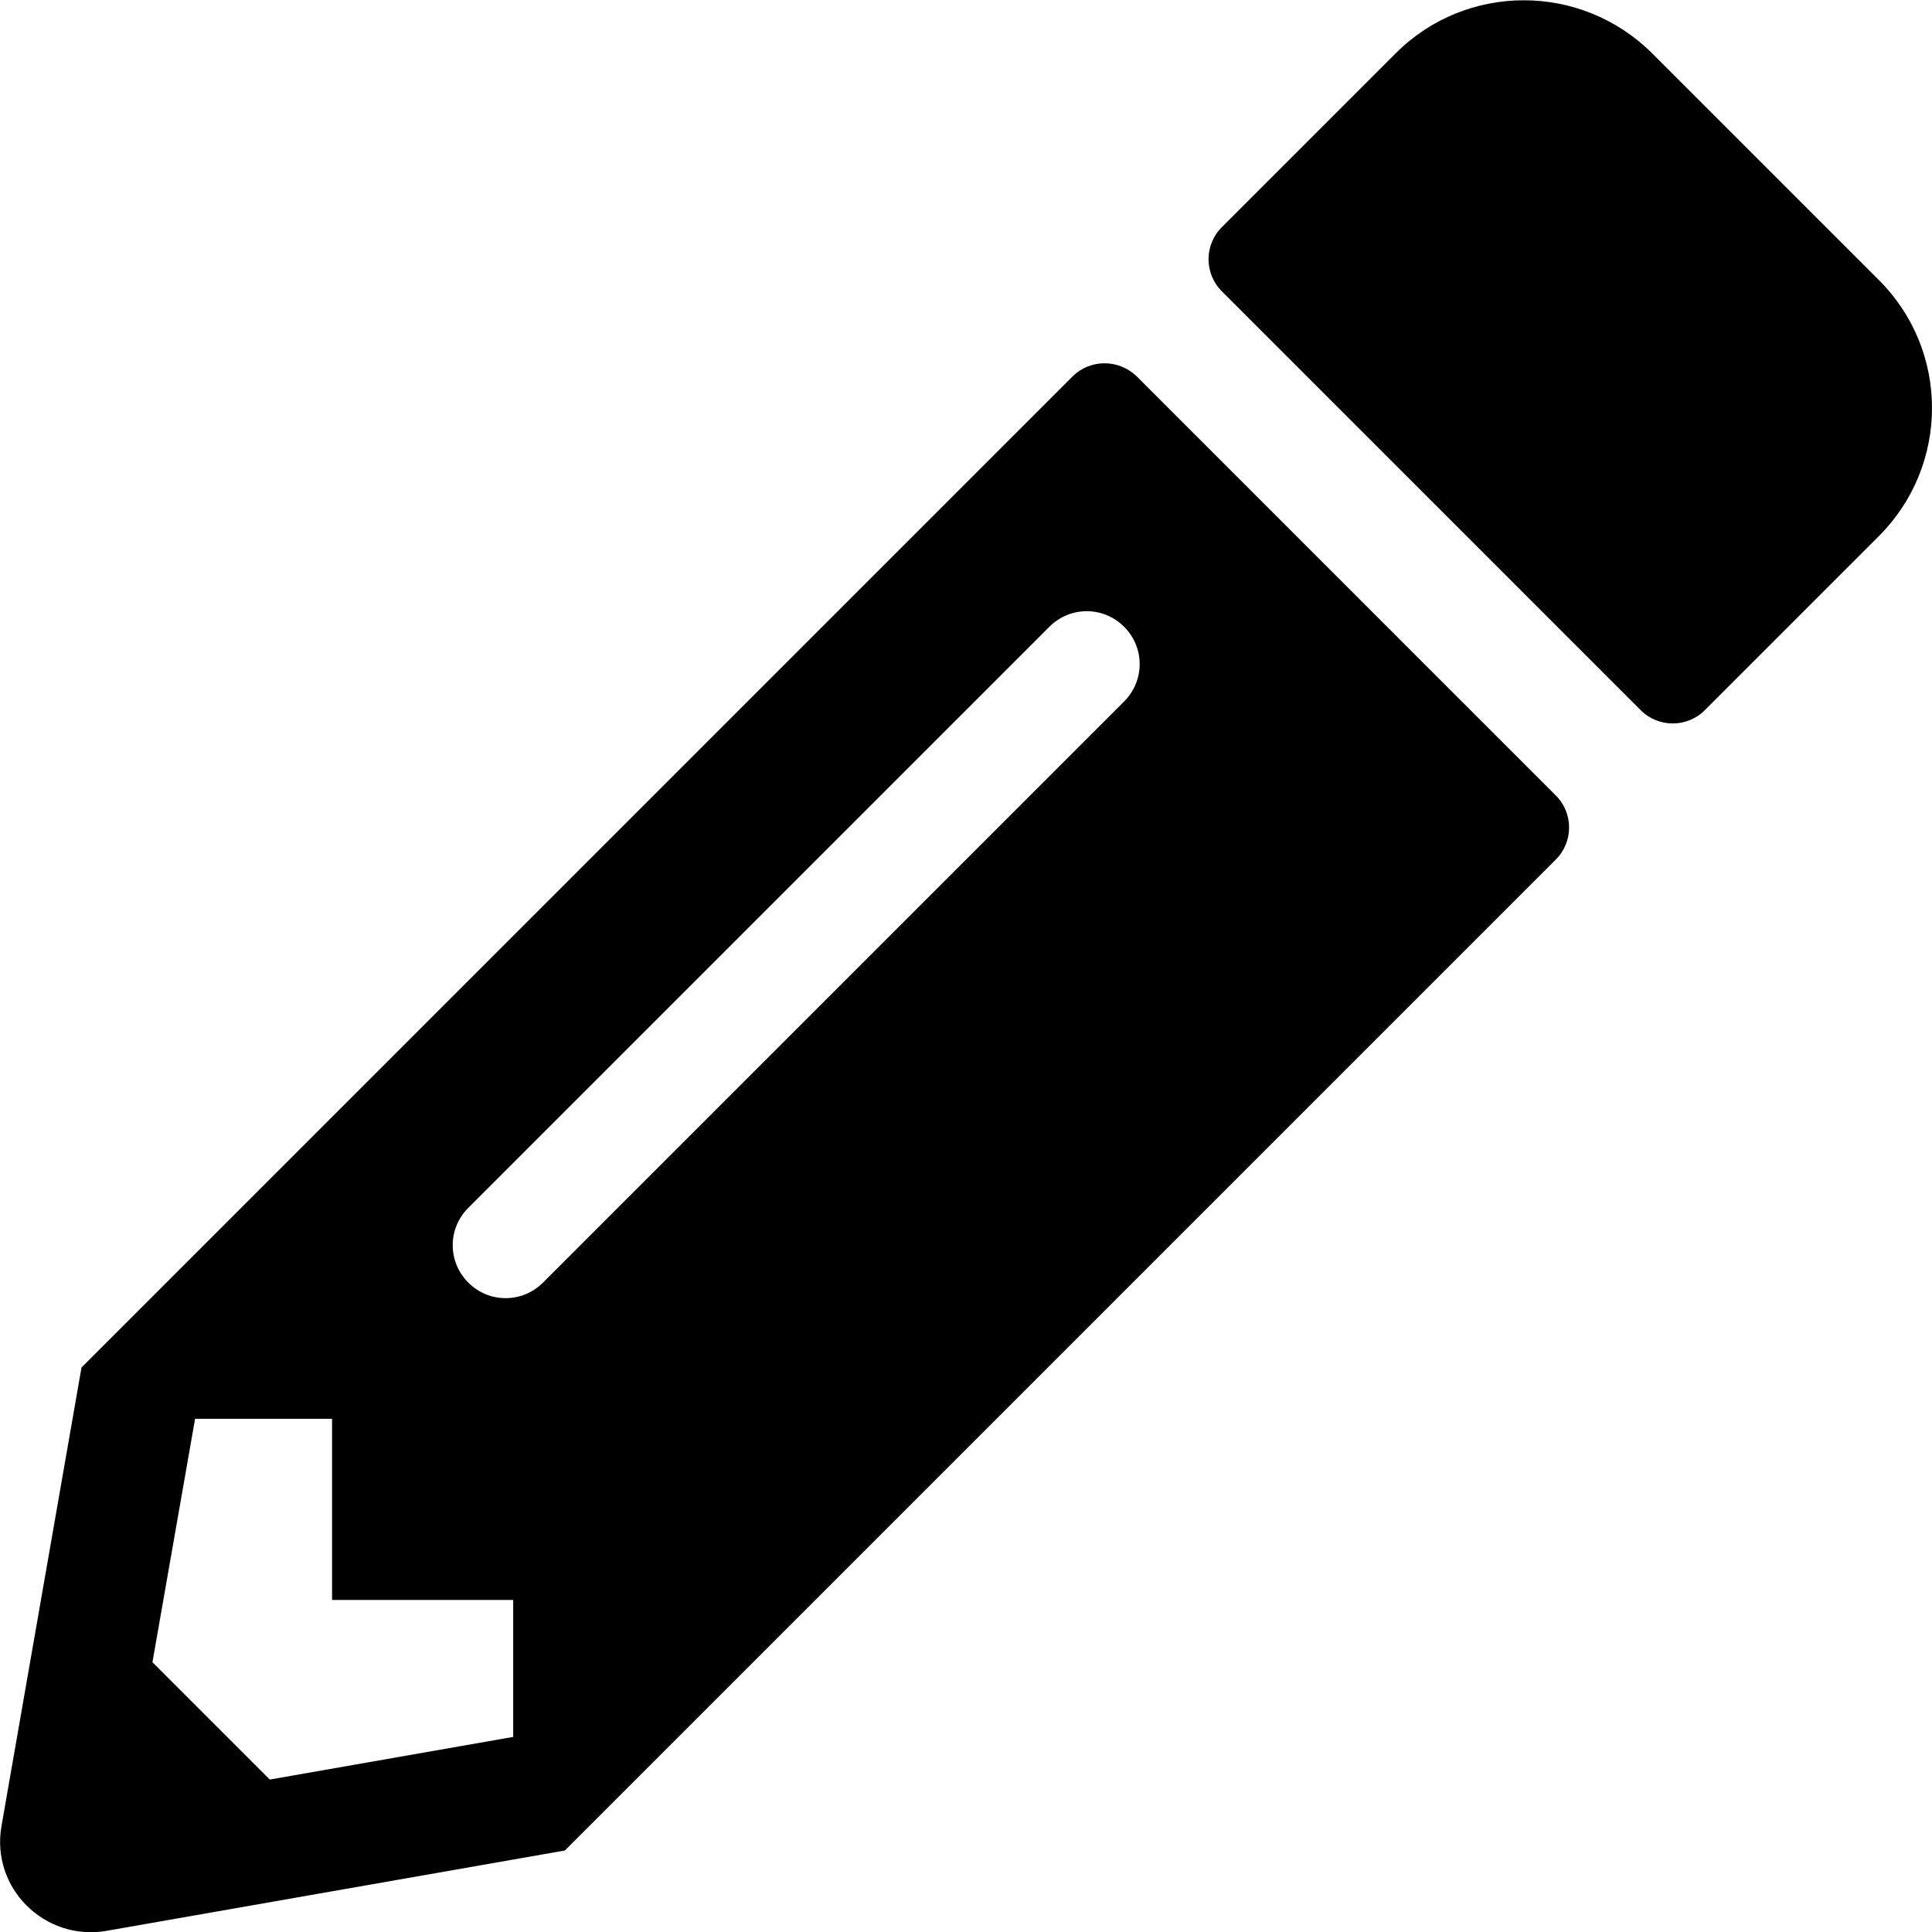
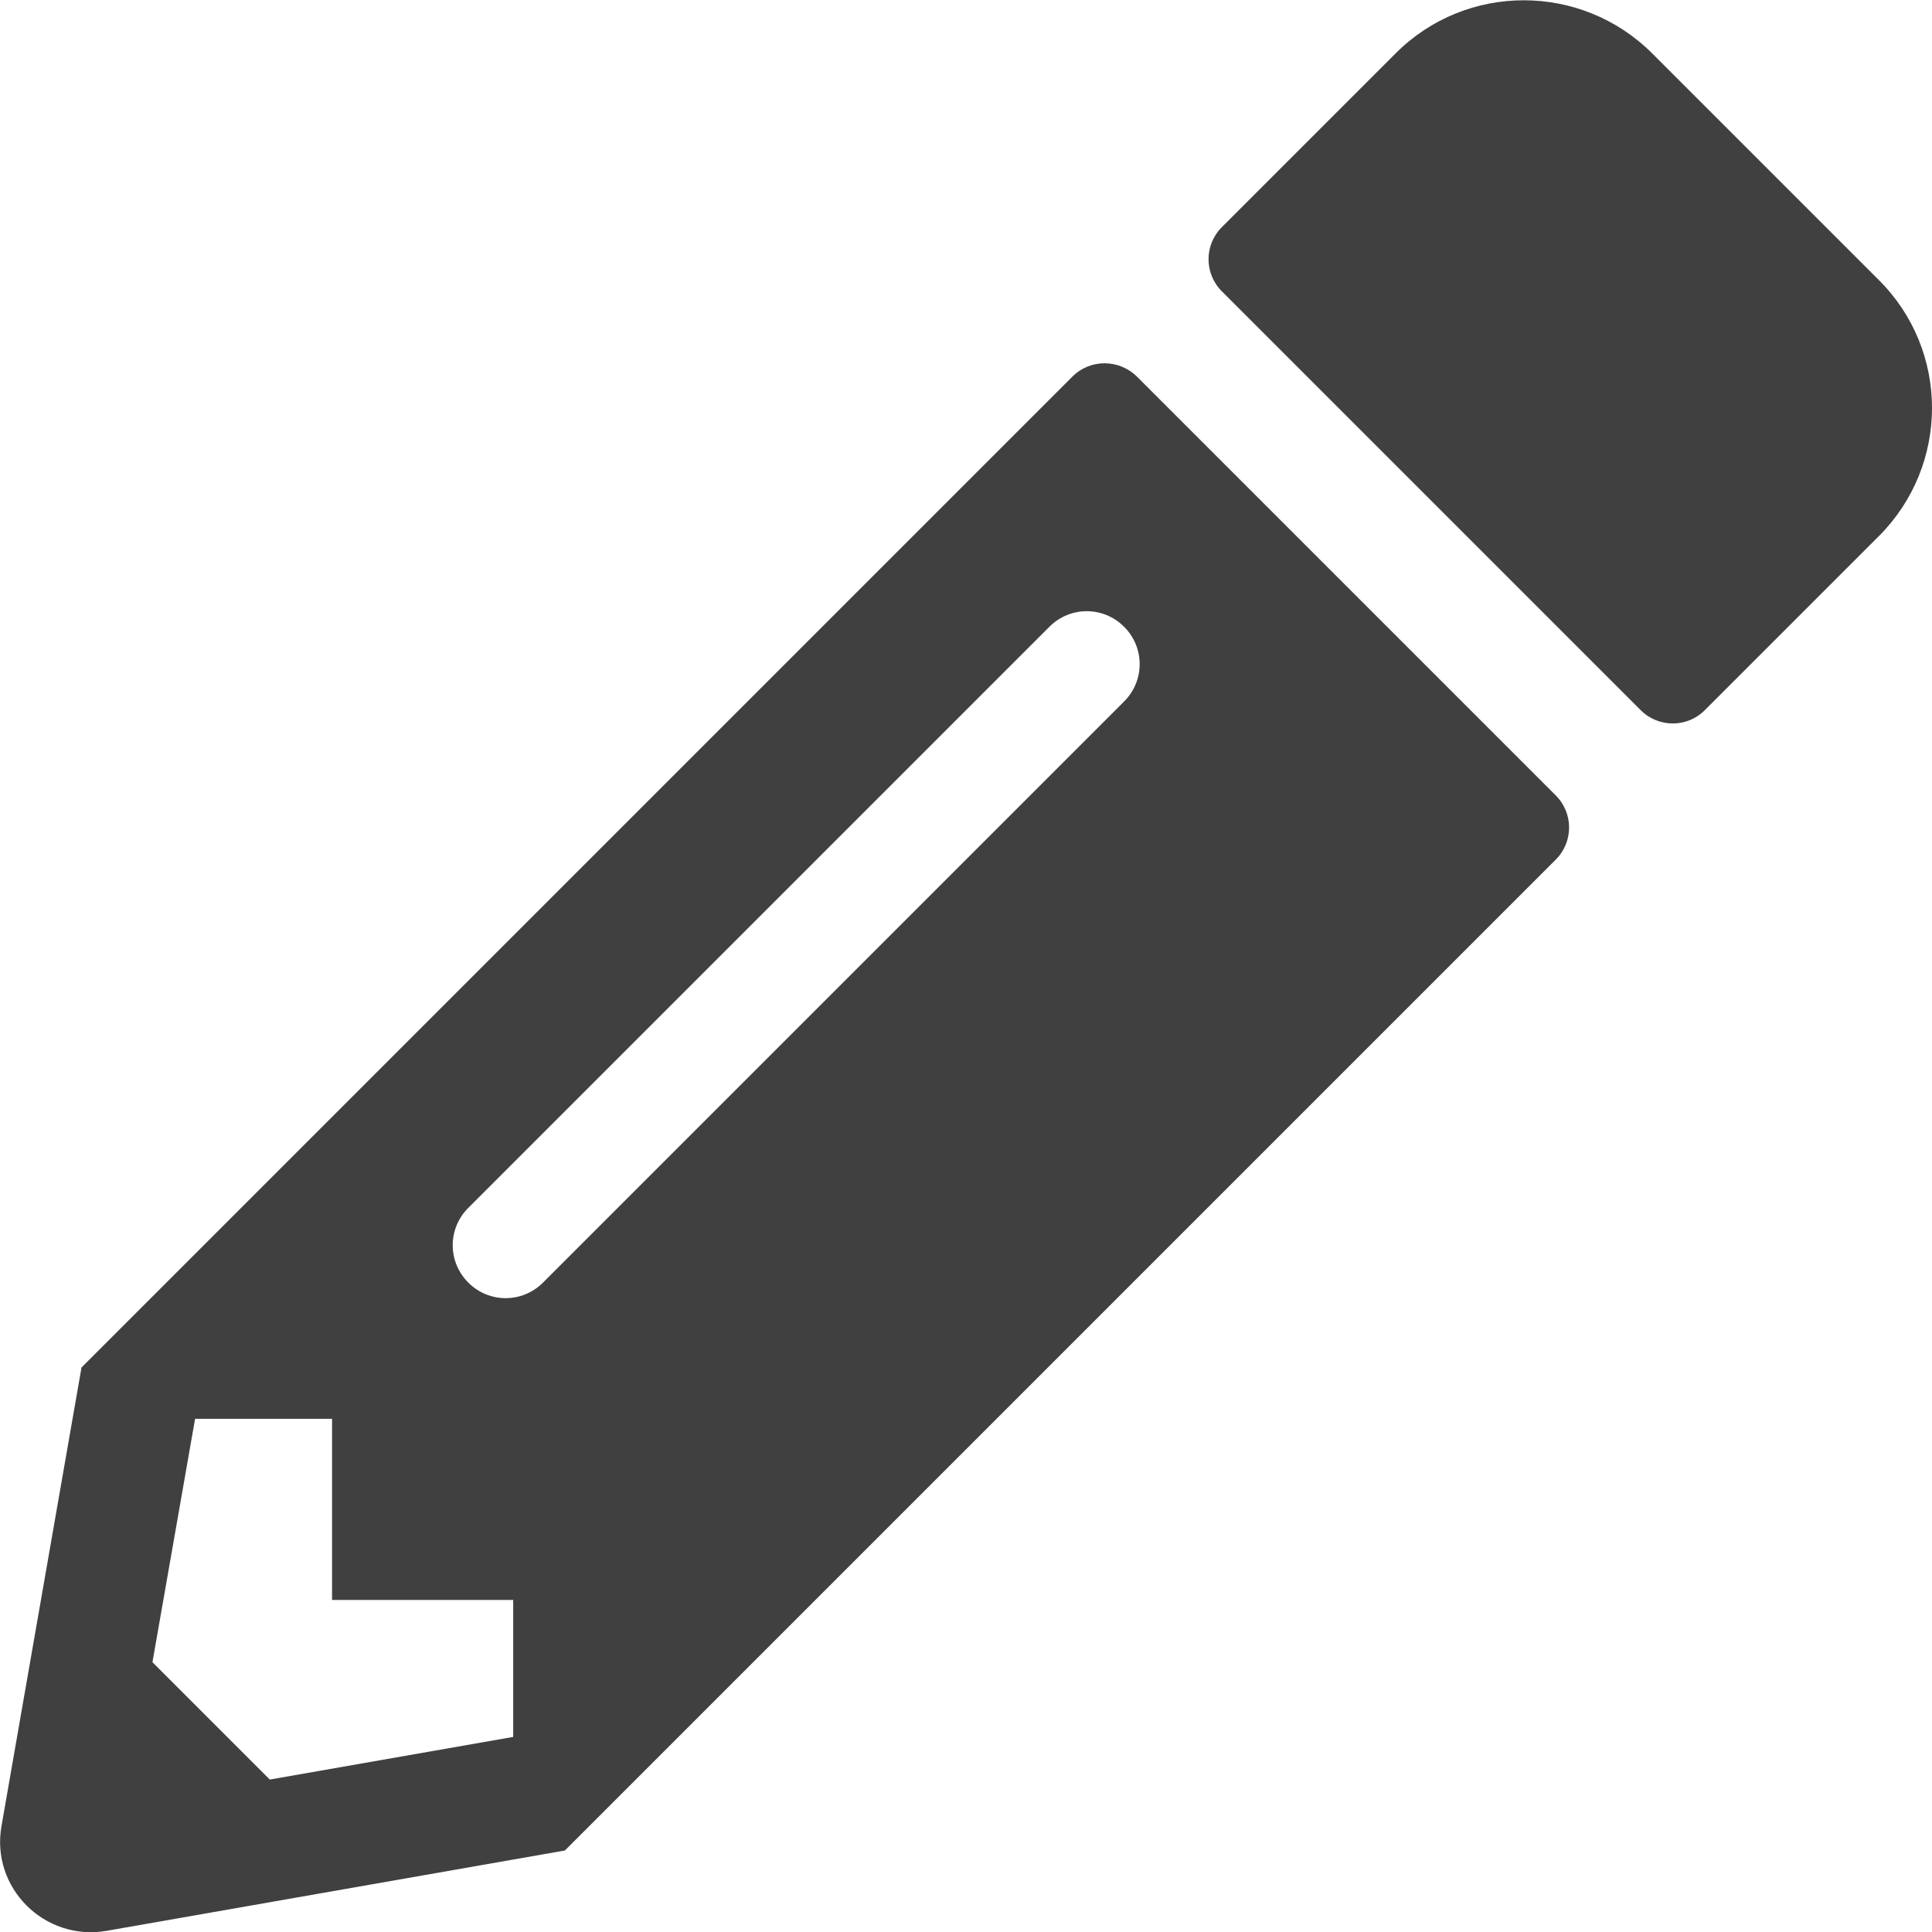
<svg xmlns="http://www.w3.org/2000/svg" viewBox="0 0 512 512">
-   <path fill="#000" d="M497.9 142.1l-46.1 46.1c-4.7 4.7-12.3 4.7-17 0l-111-111c-4.7-4.7-4.7-12.3 0-17l46.1-46.1c18.7-18.7 49.1-18.7 67.9 0l60.1 60.1c18.8 18.7 18.8 49.1 0 67.9zM284.2 99.8L21.6 362.4.4 483.9c-2.9 16.4 11.4 30.6 27.8 27.8l121.5-21.3 262.6-262.6c4.7-4.7 4.7-12.3 0-17l-111-111c-4.8-4.7-12.4-4.7-17.1 0zM124.1 339.9c-5.5-5.5-5.5-14.3 0-19.8l154-154c5.5-5.5 14.3-5.5 19.8 0s5.5 14.3 0 19.8l-154 154c-5.5 5.5-14.3 5.5-19.8 0zM88 424h48v36.3l-64.5 11.3-31.1-31.1L51.7 376H88v48z" />
+   <path fill="#404040" d="M497.9 142.1l-46.1 46.1c-4.7 4.7-12.3 4.7-17 0l-111-111c-4.7-4.7-4.7-12.3 0-17l46.1-46.1c18.7-18.7 49.1-18.7 67.9 0l60.1 60.1c18.8 18.7 18.8 49.1 0 67.9zM284.2 99.8L21.6 362.4.4 483.9c-2.9 16.4 11.4 30.6 27.8 27.8l121.5-21.3 262.6-262.6c4.7-4.7 4.7-12.3 0-17l-111-111c-4.8-4.7-12.4-4.7-17.1 0zM124.1 339.9c-5.5-5.5-5.5-14.3 0-19.8l154-154c5.5-5.5 14.3-5.5 19.8 0s5.5 14.3 0 19.8l-154 154c-5.5 5.5-14.3 5.5-19.8 0zM88 424h48v36.3l-64.5 11.3-31.1-31.1L51.7 376H88v48z" />
</svg>
